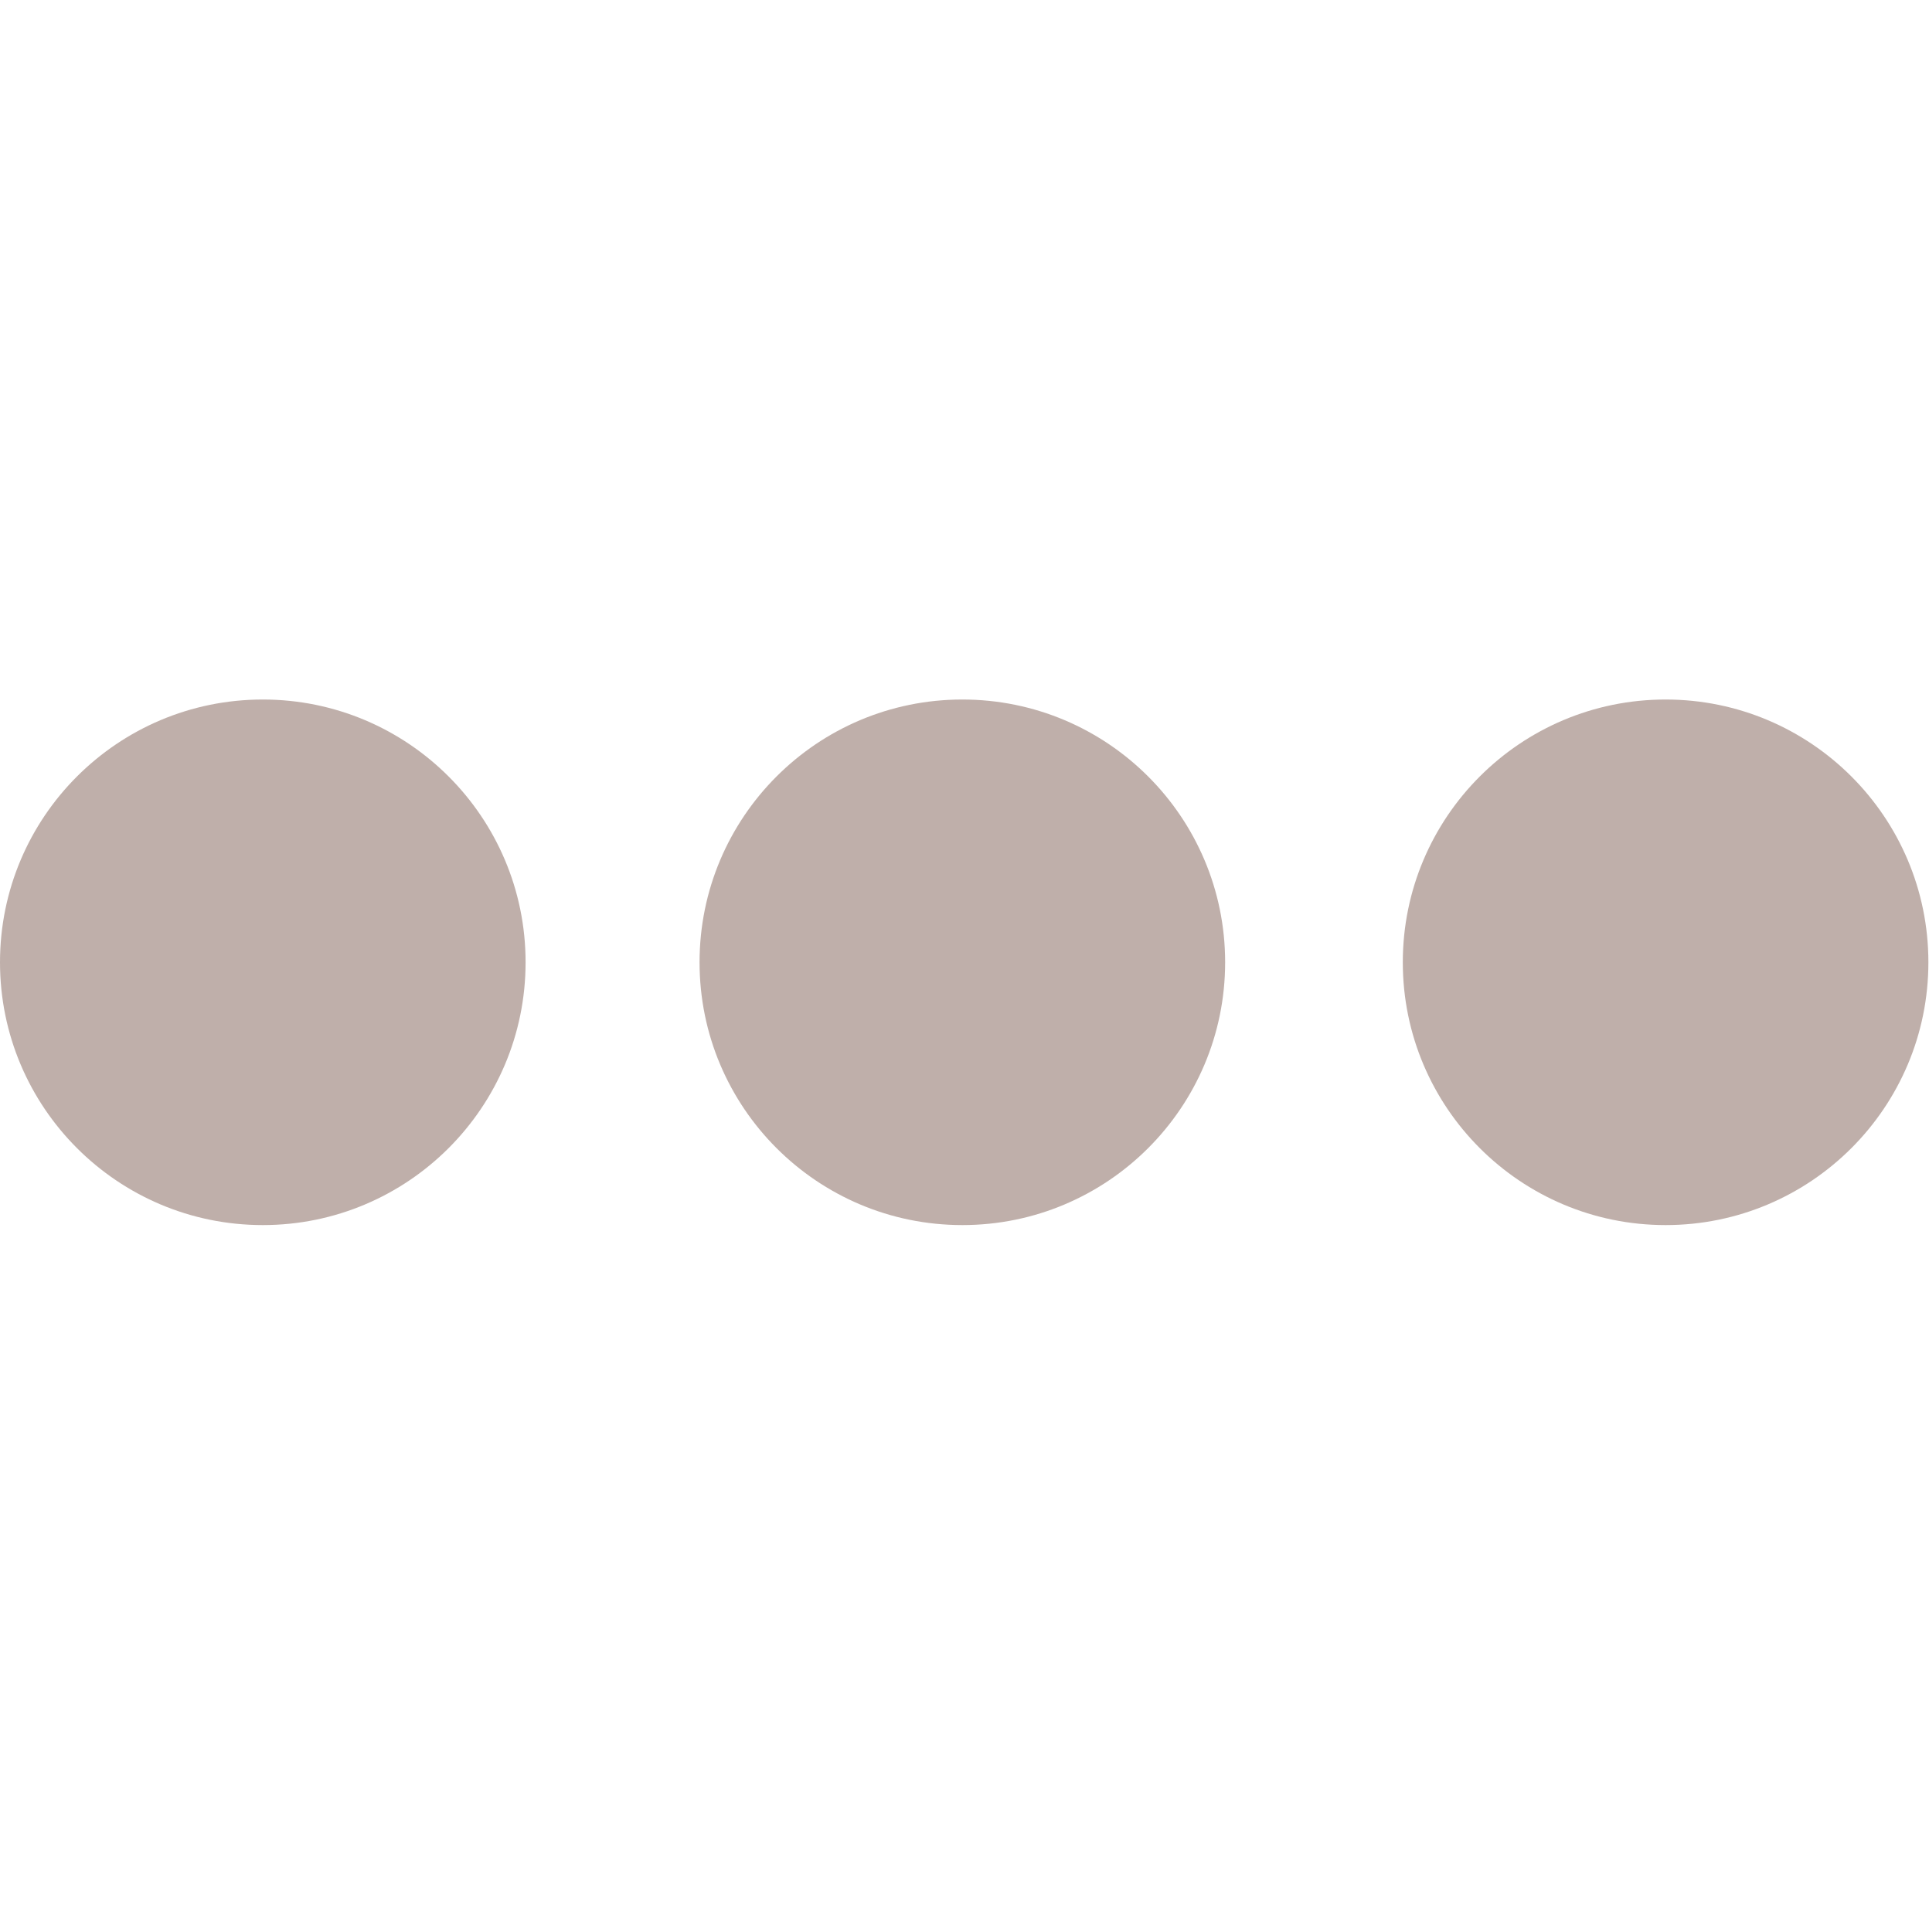
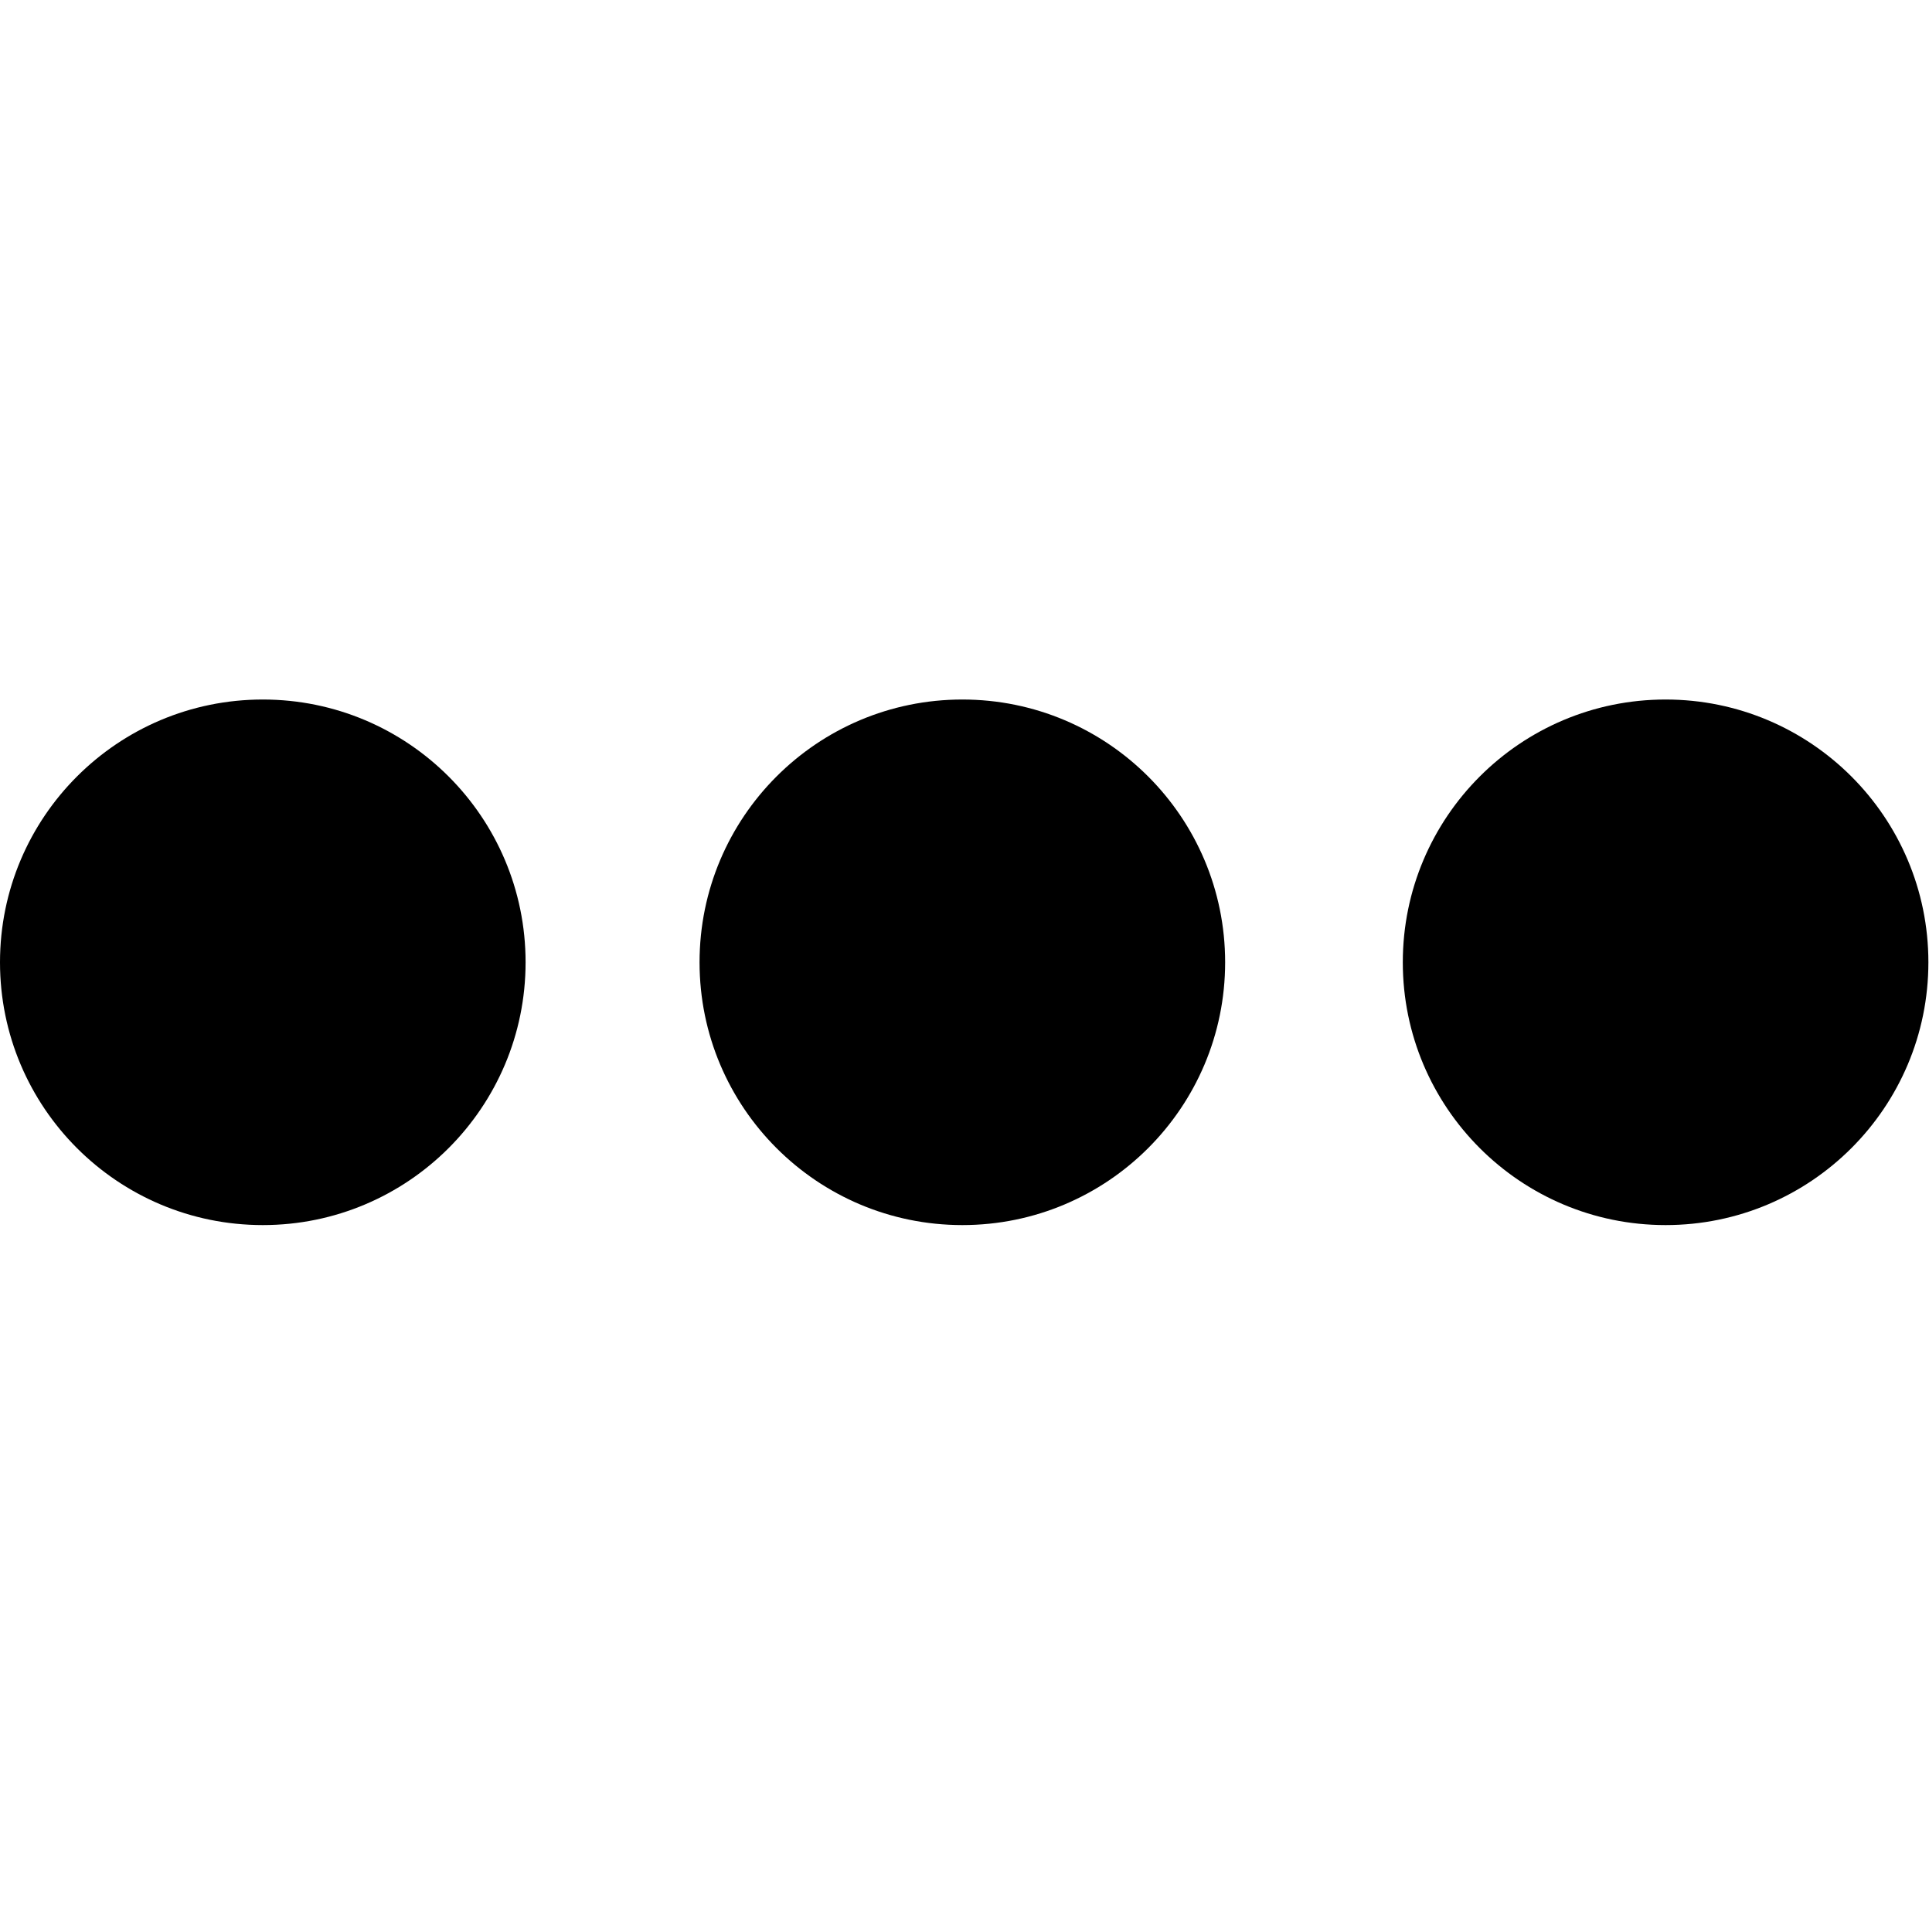
<svg xmlns="http://www.w3.org/2000/svg" id="Layer_2" version="1.1" viewBox="0 0 52.1 52.2">
  <defs>
    <style>
      .st0 {
-         fill: #bfafaa;
+          fill: currentColor;
      }
    </style>
  </defs>
  <g id="Layer_1-2">
    <g>
      <circle class="st0" cx="7.1" cy="26" r="7.1" />
      <circle class="st0" cx="26" cy="26" r="7.1" />
      <circle class="st0" cx="45" cy="26" r="7.1" />
    </g>
  </g>
</svg>
